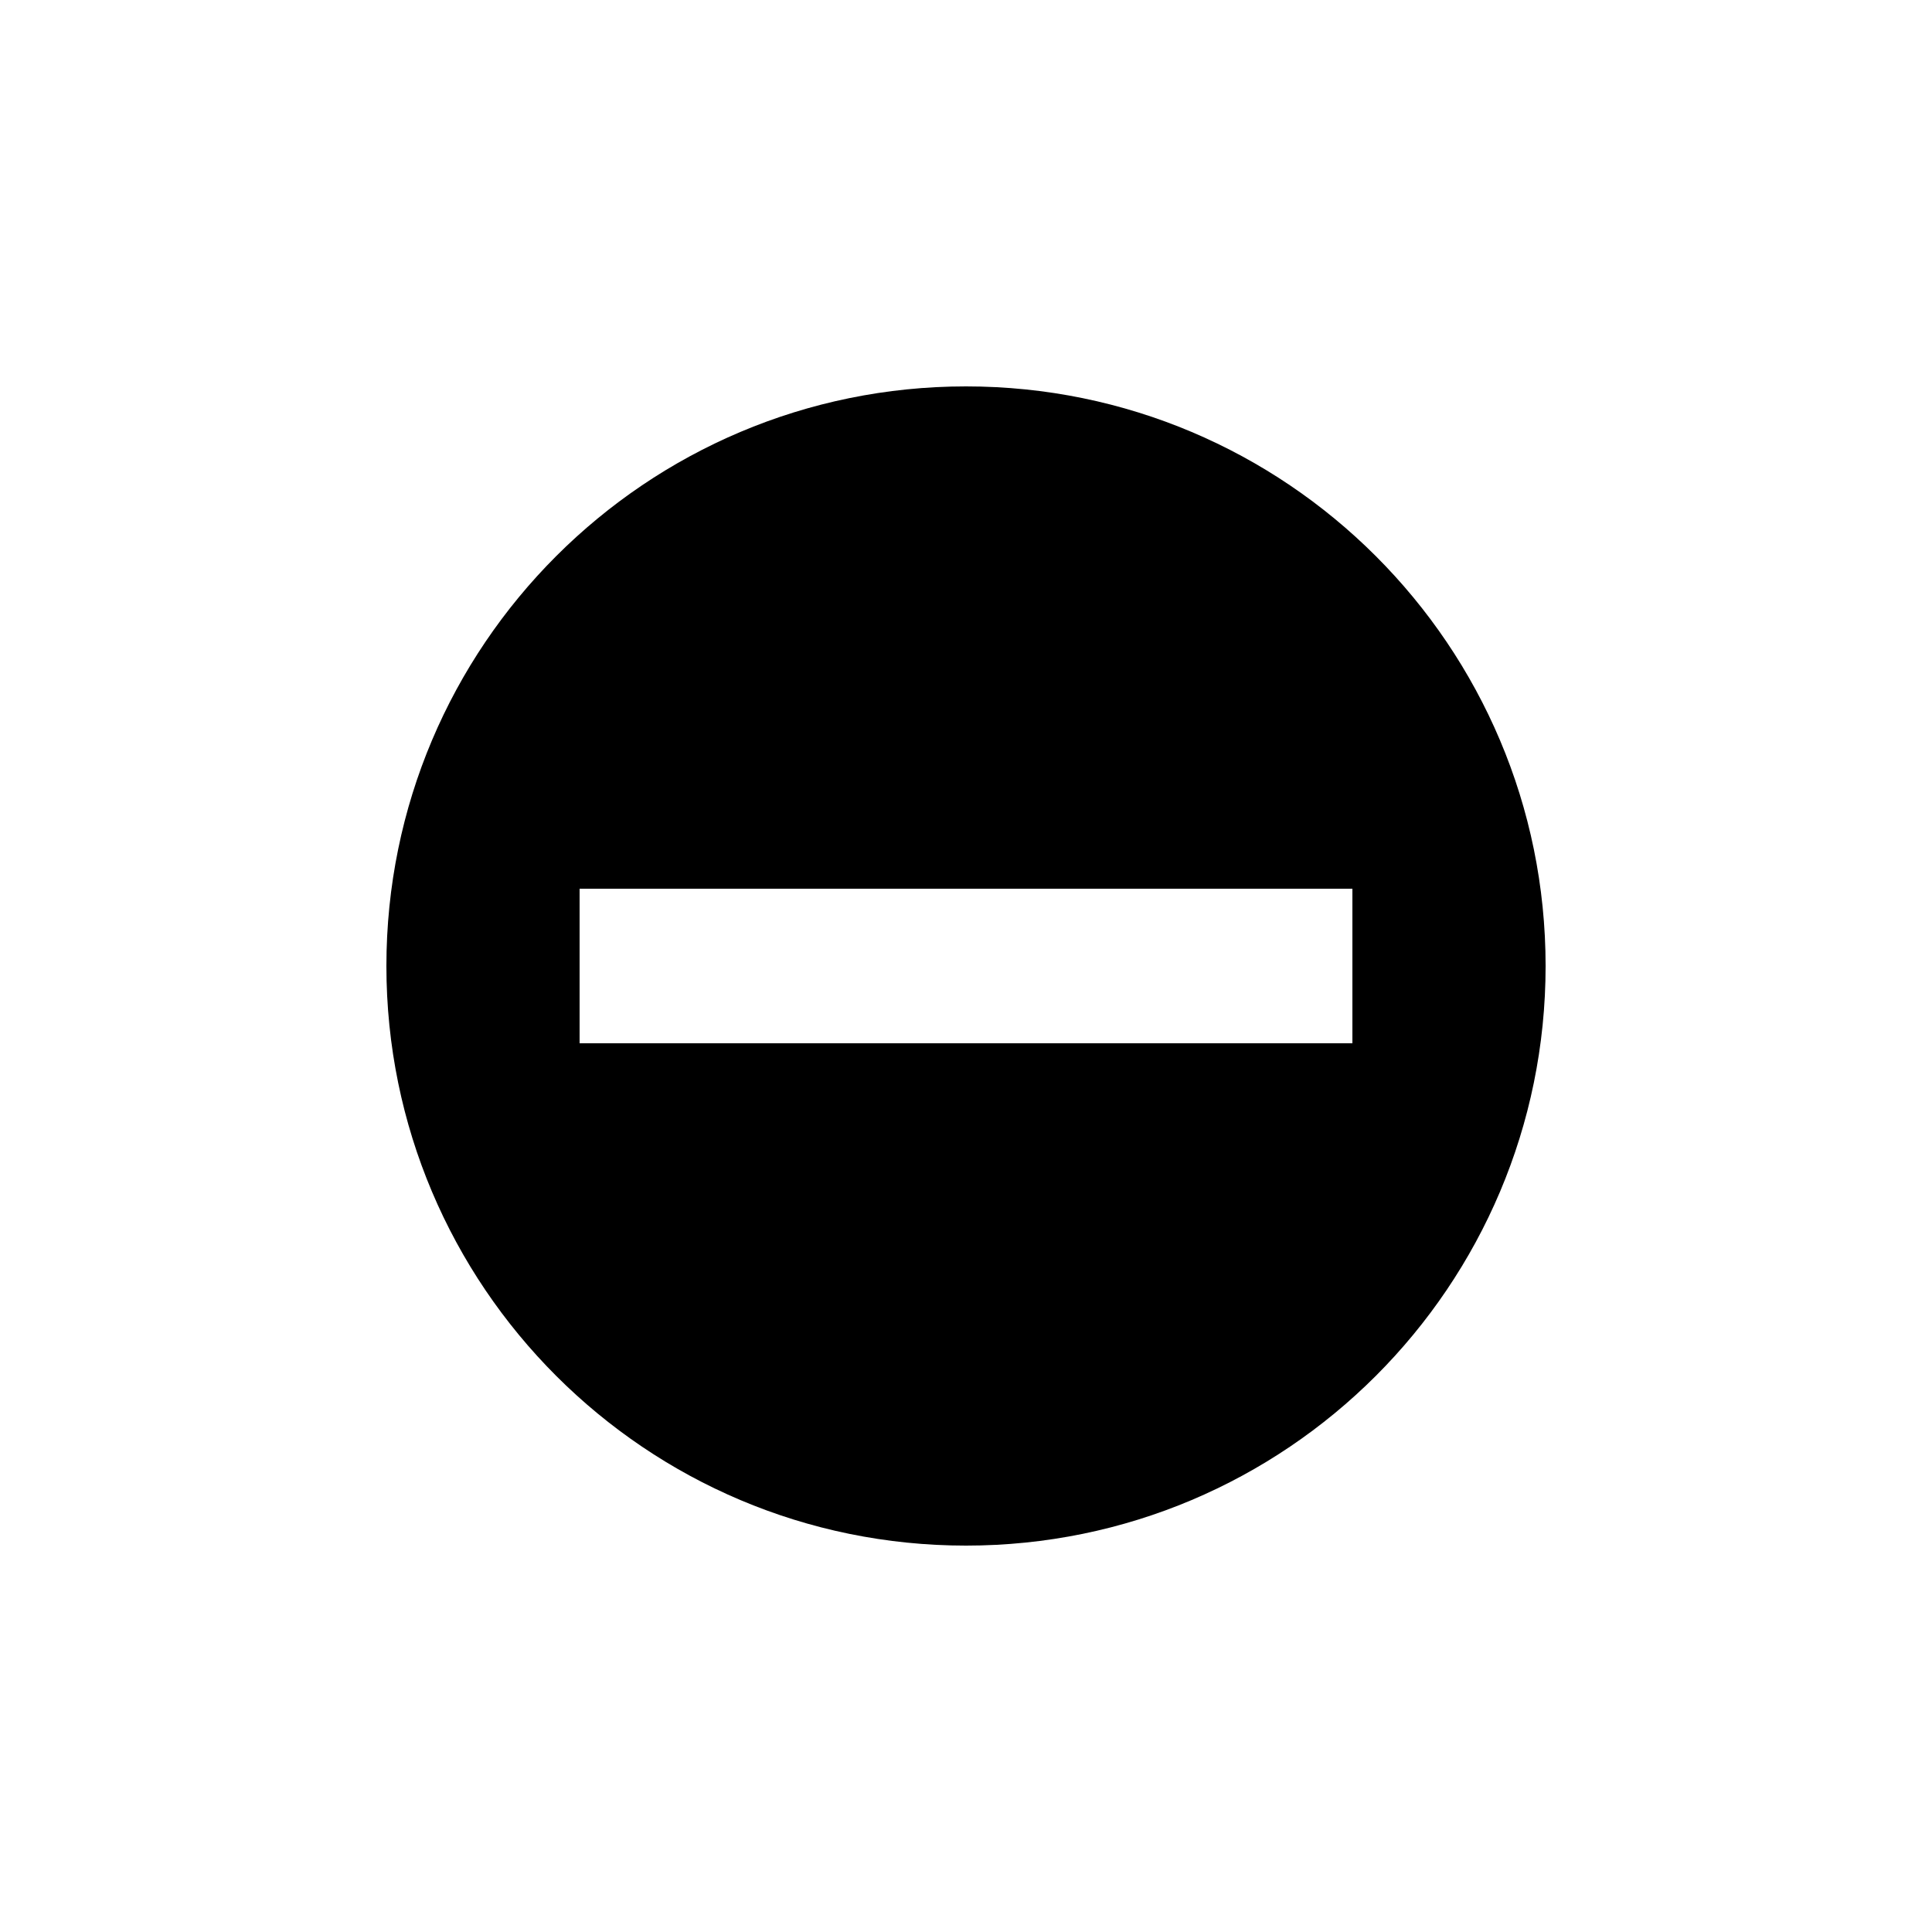
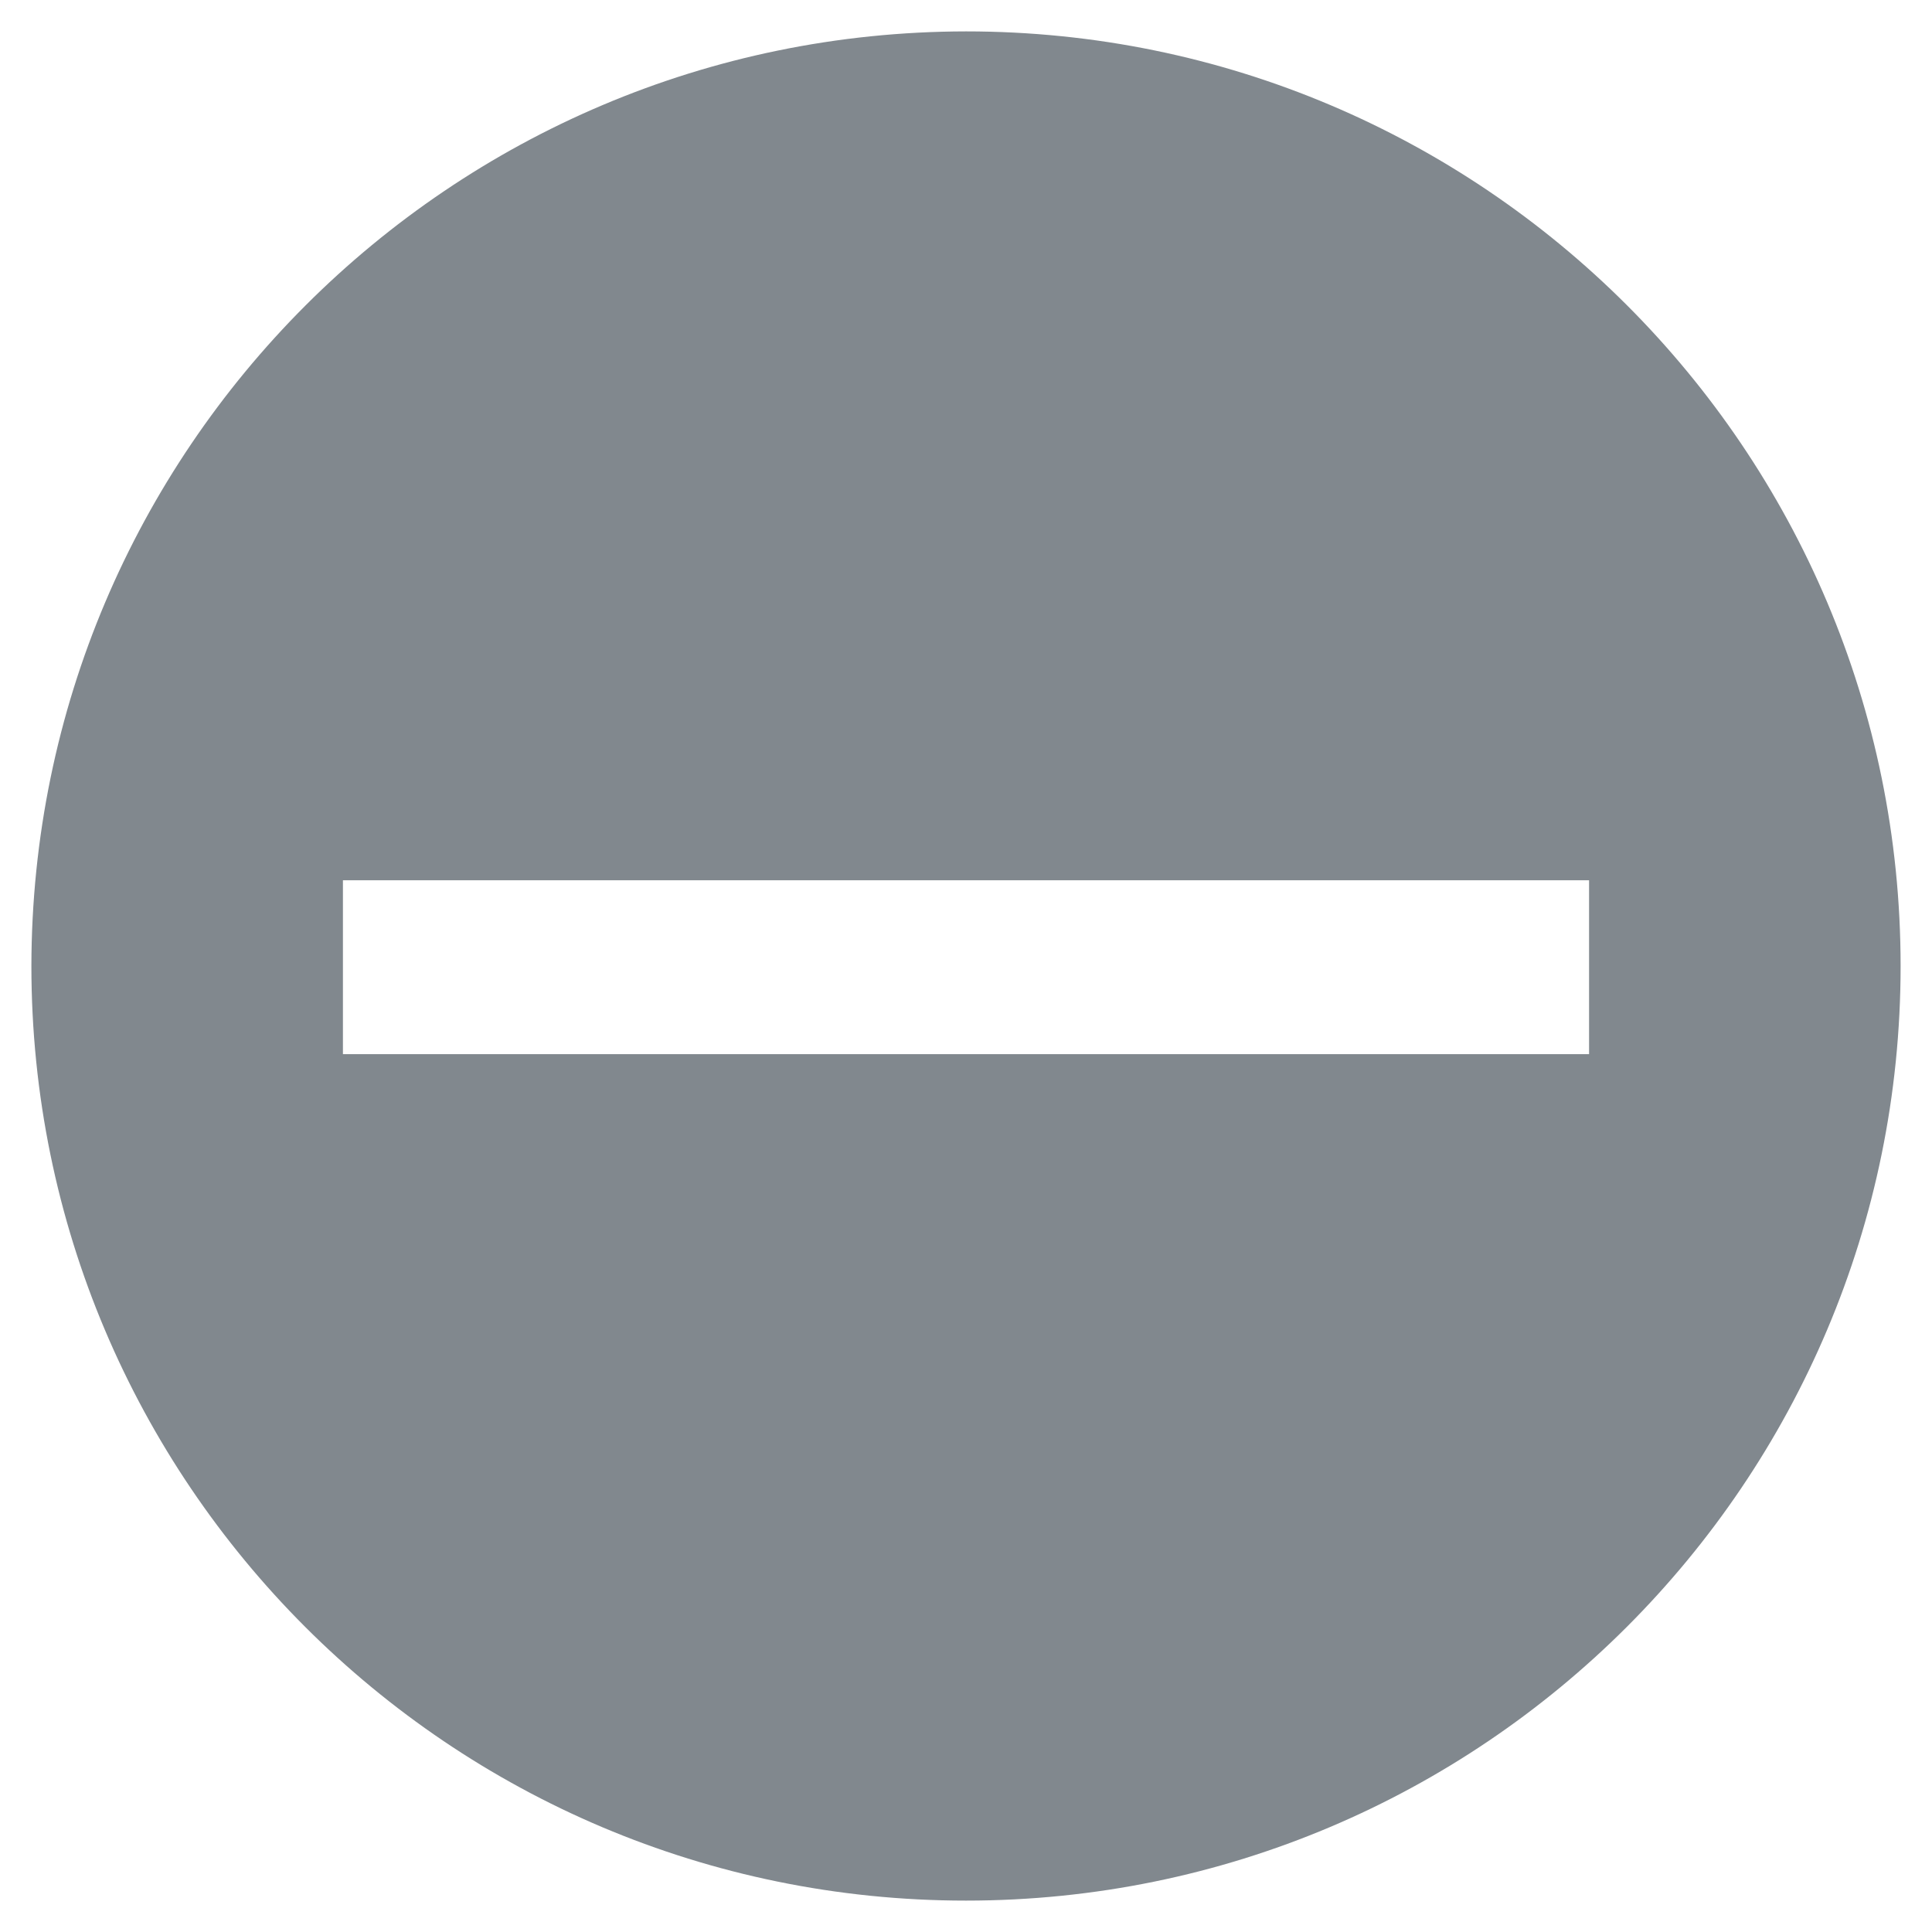
- <svg xmlns="http://www.w3.org/2000/svg" width="20px" height="20px" viewBox="0 0 20 20" version="1.1">
-   <g id="Tools/minus-circle" stroke="none" stroke-width="1" fill="none" fill-rule="evenodd">
-     <path d="M10,4 C13.314,4 16,6.686 16,10 C16,13.314 13.314,16 10,16 C6.686,16 4,13.314 4,10 C4,6.686 6.686,4 10,4 Z M14,9.2 L6,9.2 L6,10.8 L14,10.8 L14,9.2 Z" id="Shape" fill="#000000" />
-   </g>
+ <svg xmlns="http://www.w3.org/2000/svg" id="ef39ba3f-34e0-4fba-b198-e186a6984131" data-name="minus-circle" viewBox="0 0 16 16">
+   <defs>
+     <style>.icons09{fill:#81888e;fill-rule:evenodd;}</style>
+   </defs>
+   <path id="be096e2a-311b-4f9a-8ac5-bf991cd58b5c" data-name="icons09" class="icons09" d="M2.84,7.29V8.73H13.16V7.29ZM8,.26A7.74,7.74,0,1,1,.26,8,7.75,7.75,0,0,1,8,.26Z" />
</svg>
